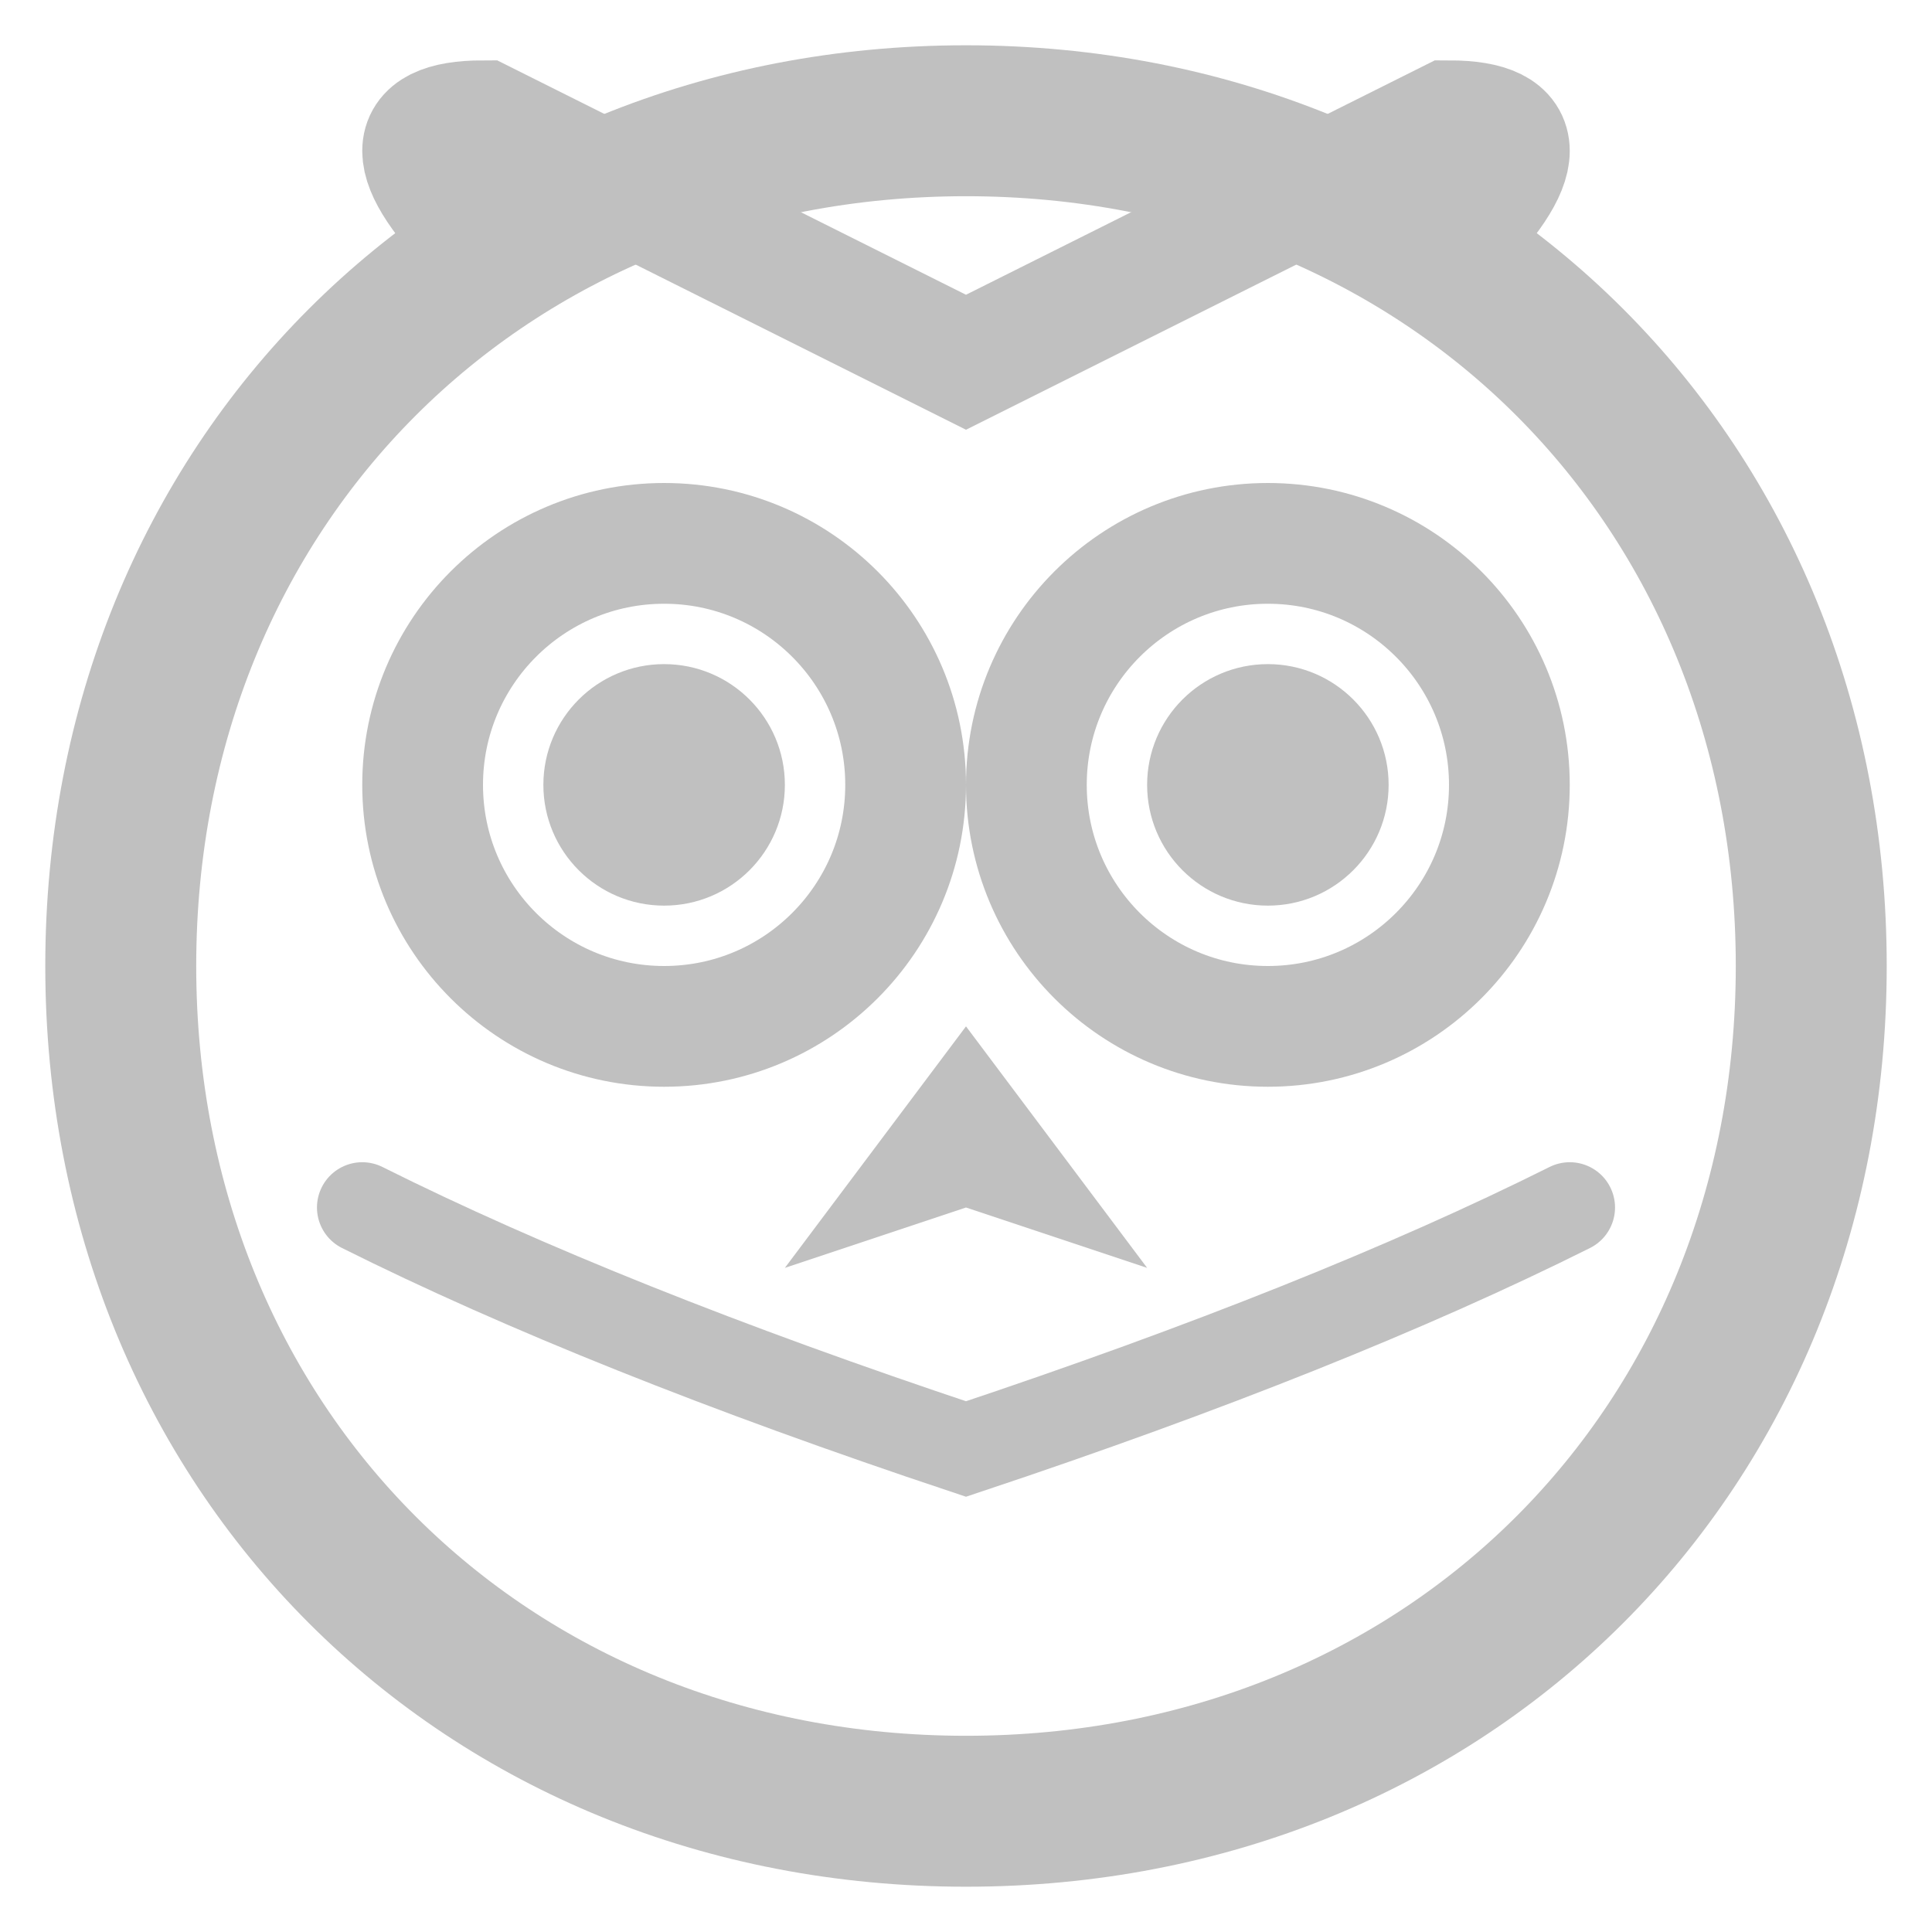
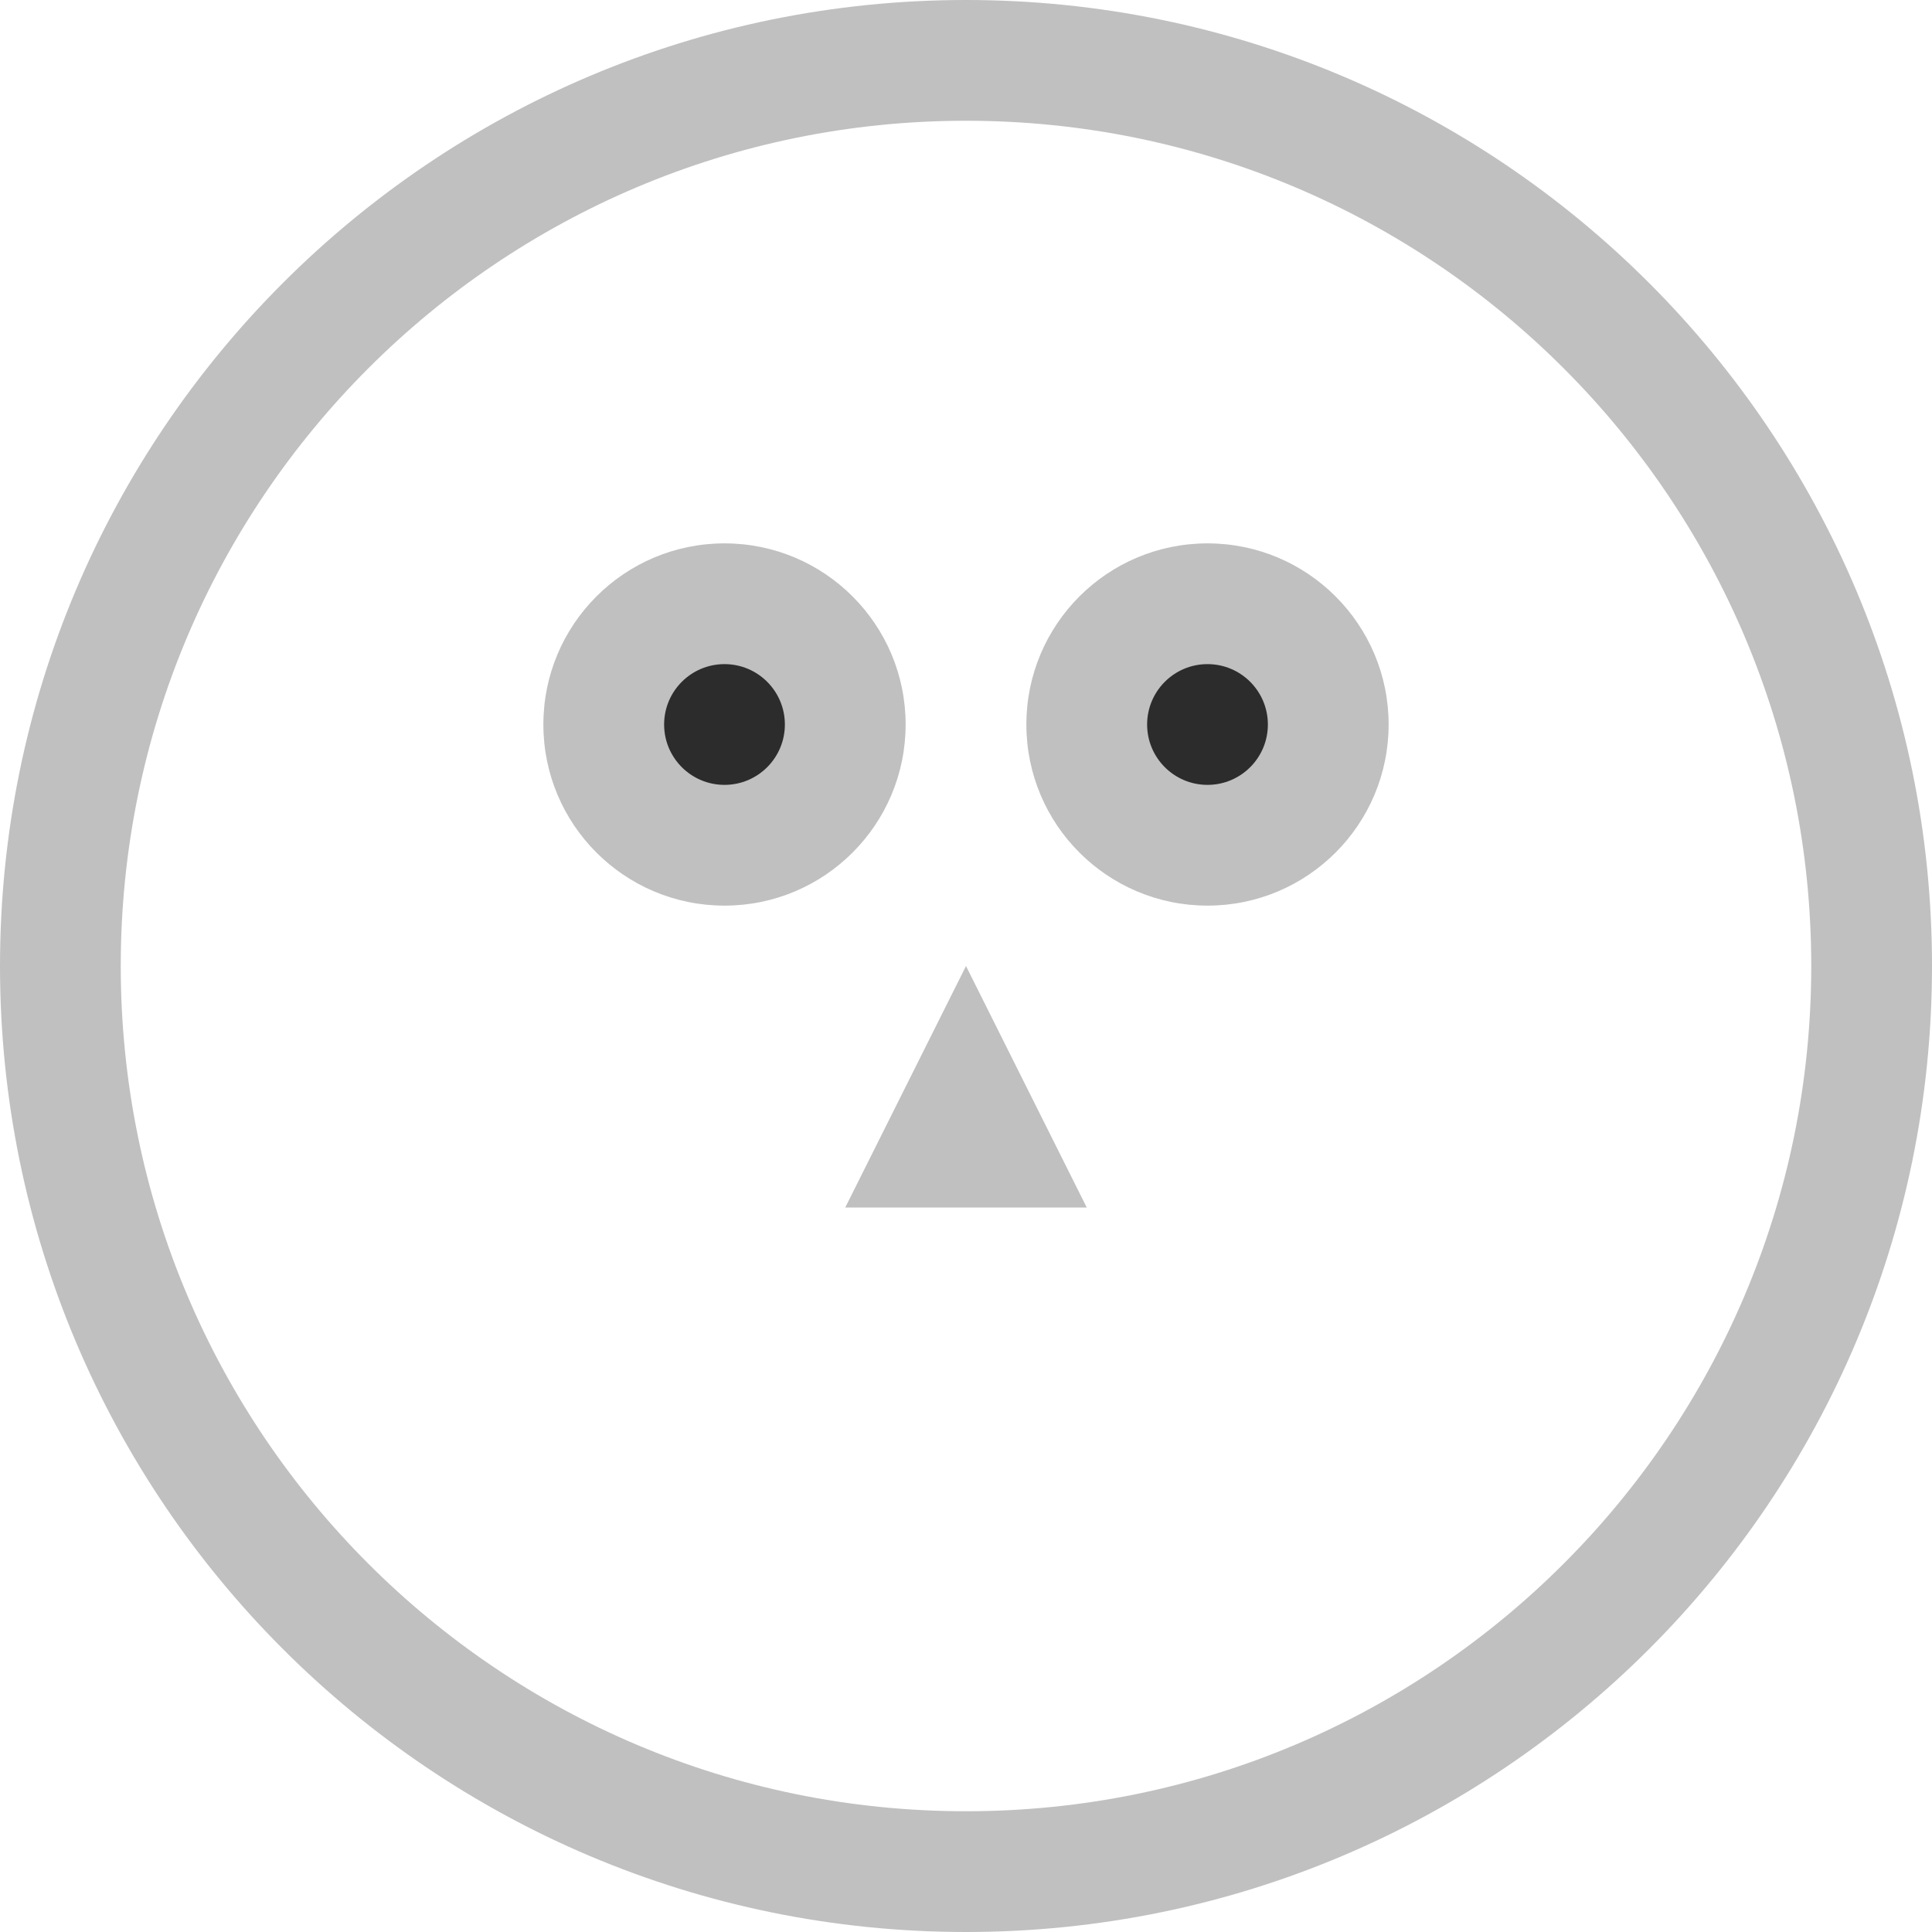
<svg xmlns="http://www.w3.org/2000/svg" width="32" height="32" viewBox="0 0 32 32">
-   <path d="M16 2 C8 2 2 8 2 16 C2 24 8 30 16 30 C24 30 30 24 30 16 C30 8 24 2 16 2 Z" fill="none" stroke="#C0C0C0" stroke-width="2.5" />
-   <path d="M8 4 Q6 2 8 2 Q12 4 16 6 Q20 4 24 2 Q26 2 24 4" fill="none" stroke="#C0C0C0" stroke-width="2" stroke-linecap="round" />
-   <circle cx="11" cy="13" r="4" fill="none" stroke="#C0C0C0" stroke-width="2" />
-   <circle cx="21" cy="13" r="4" fill="none" stroke="#C0C0C0" stroke-width="2" />
-   <circle cx="11" cy="13" r="2" fill="#C0C0C0" />
-   <circle cx="21" cy="13" r="2" fill="#C0C0C0" />
-   <path d="M16 17 L13 21 L16 20 L19 21 Z" fill="#C0C0C0" />
-   <path d="M6 20 Q10 22 16 24 Q22 22 26 20" fill="none" stroke="#C0C0C0" stroke-width="1.5" stroke-linecap="round" />
+   <circle cx="16" cy="16" r="15" fill="none" stroke="#C0C0C0" stroke-width="2" />
+   <circle cx="12" cy="12" r="3" fill="#C0C0C0" />
+   <circle cx="20" cy="12" r="3" fill="#C0C0C0" />
+   <circle cx="12" cy="12" r="1" fill="#2c2c2c" />
+   <circle cx="20" cy="12" r="1" fill="#2c2c2c" />
+   <polygon points="16,16 14,20 18,20" fill="#C0C0C0" />
</svg>
